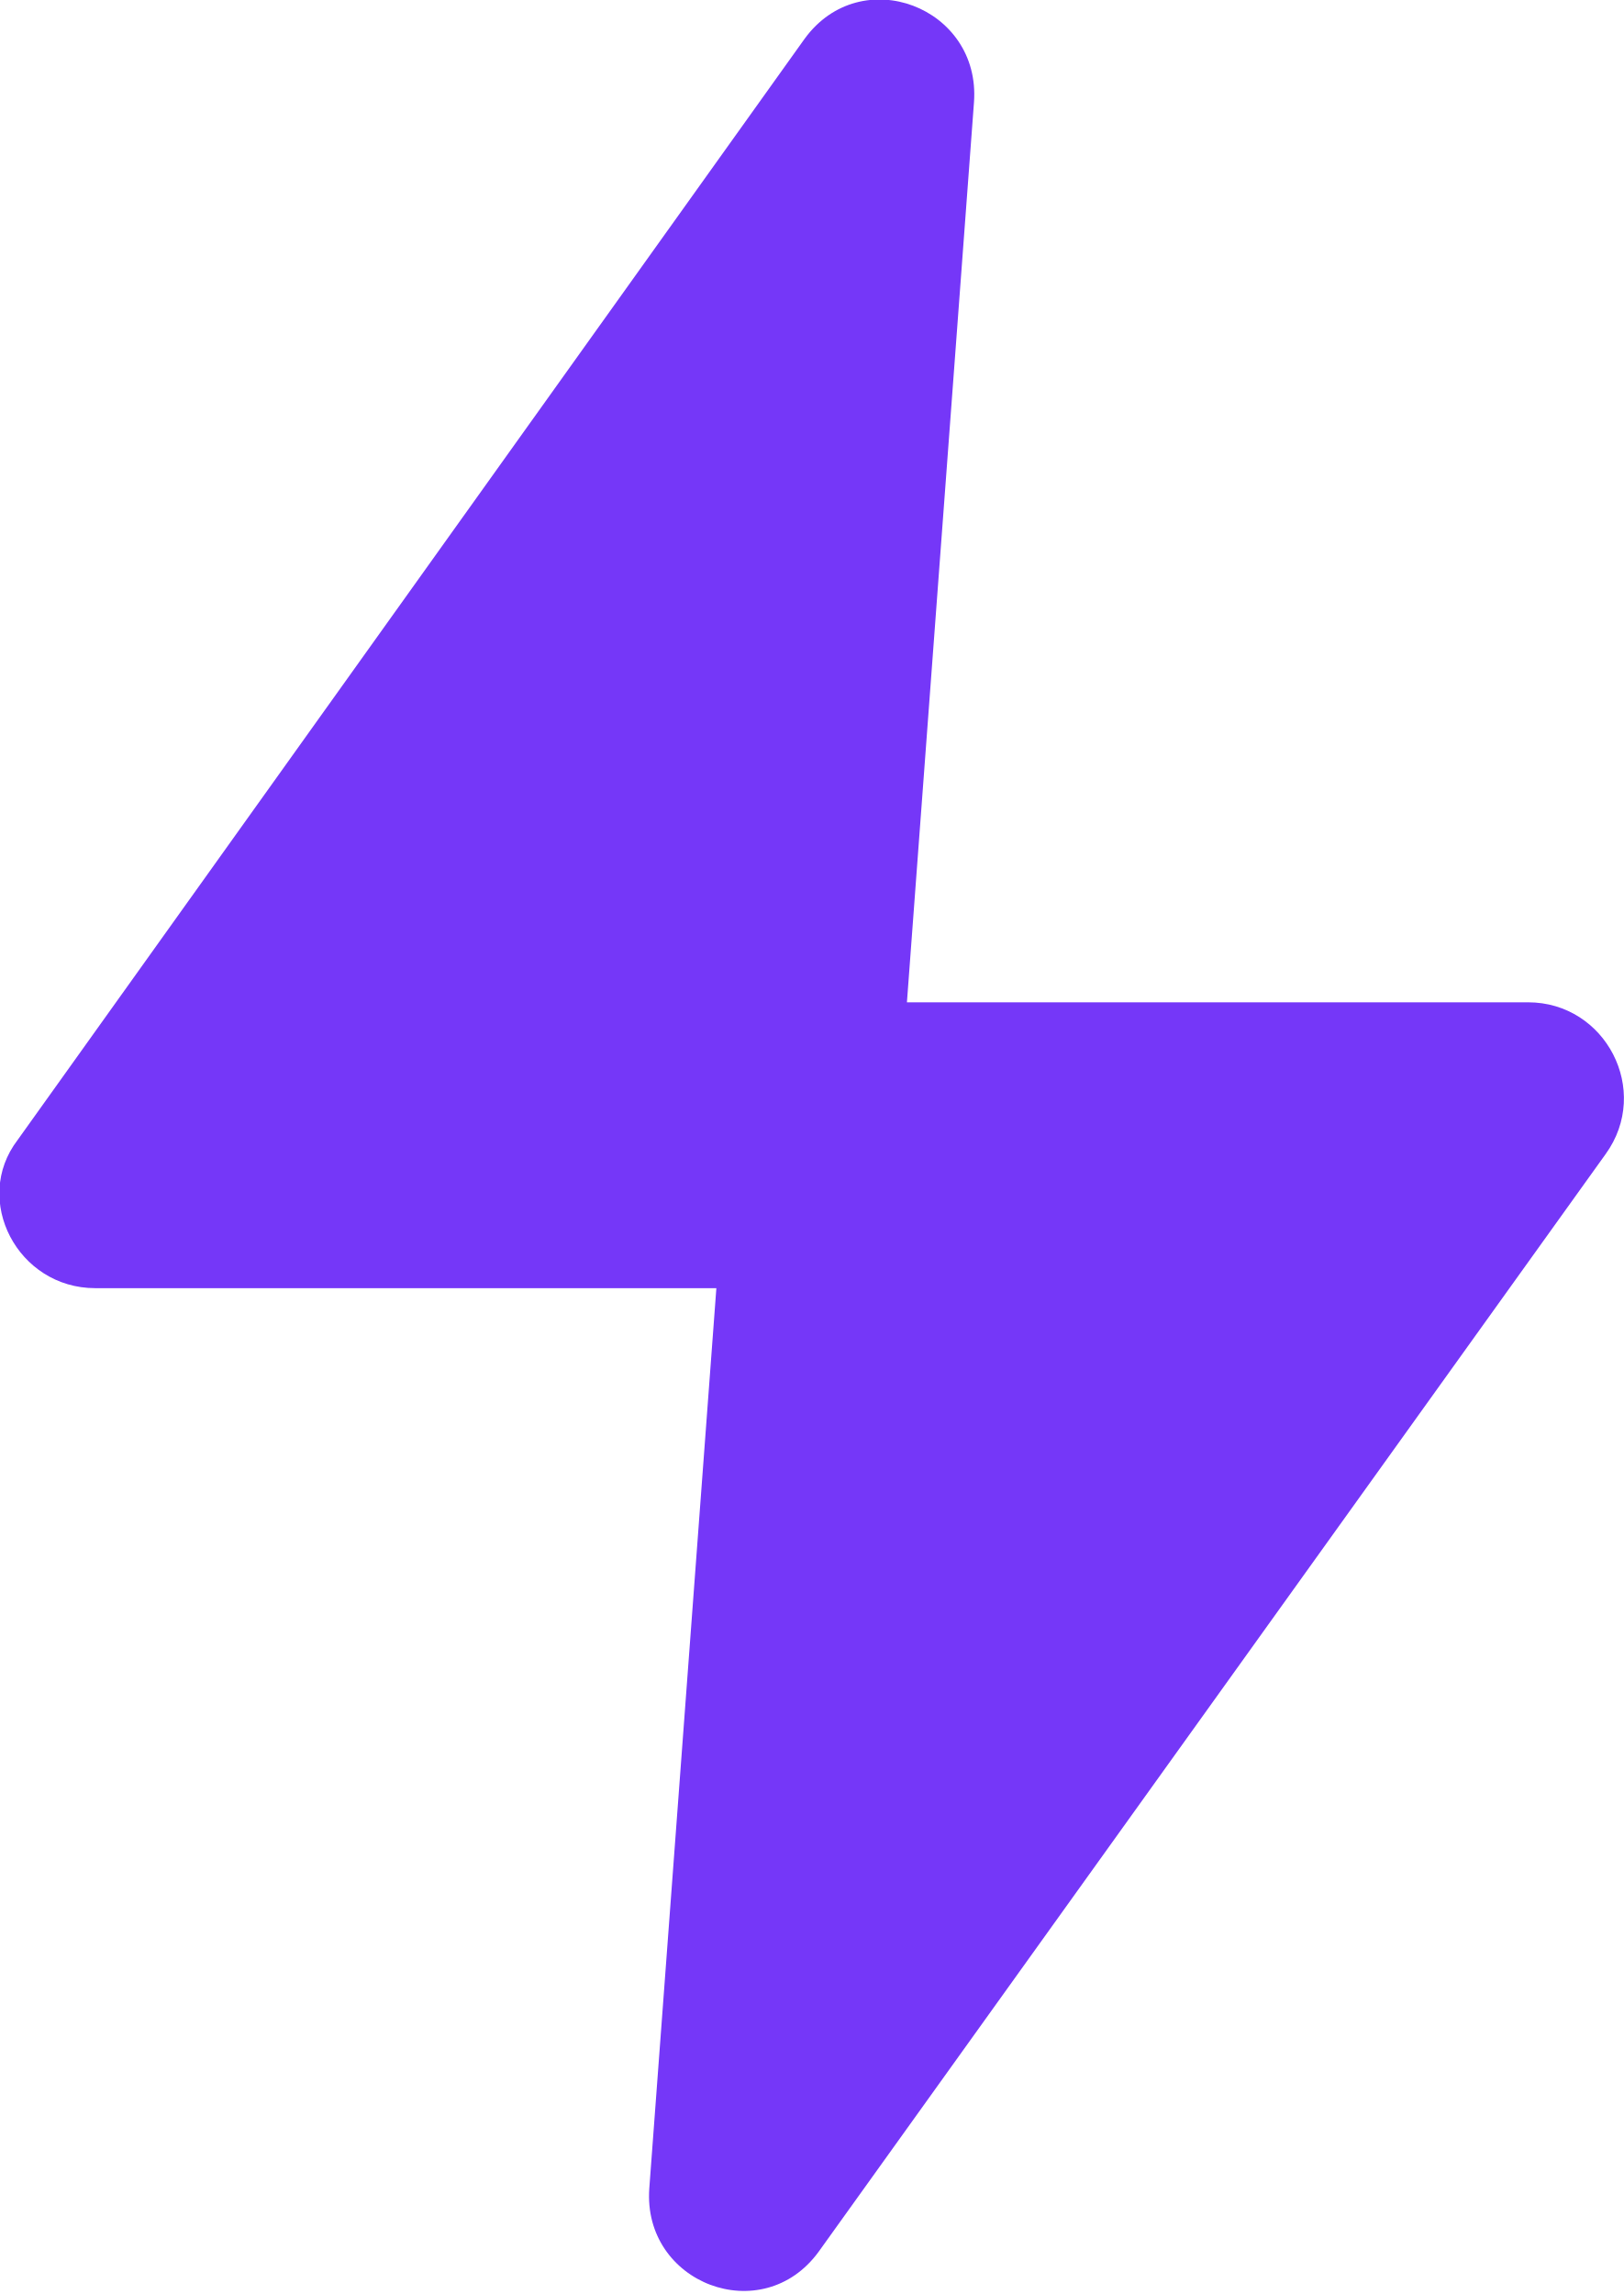
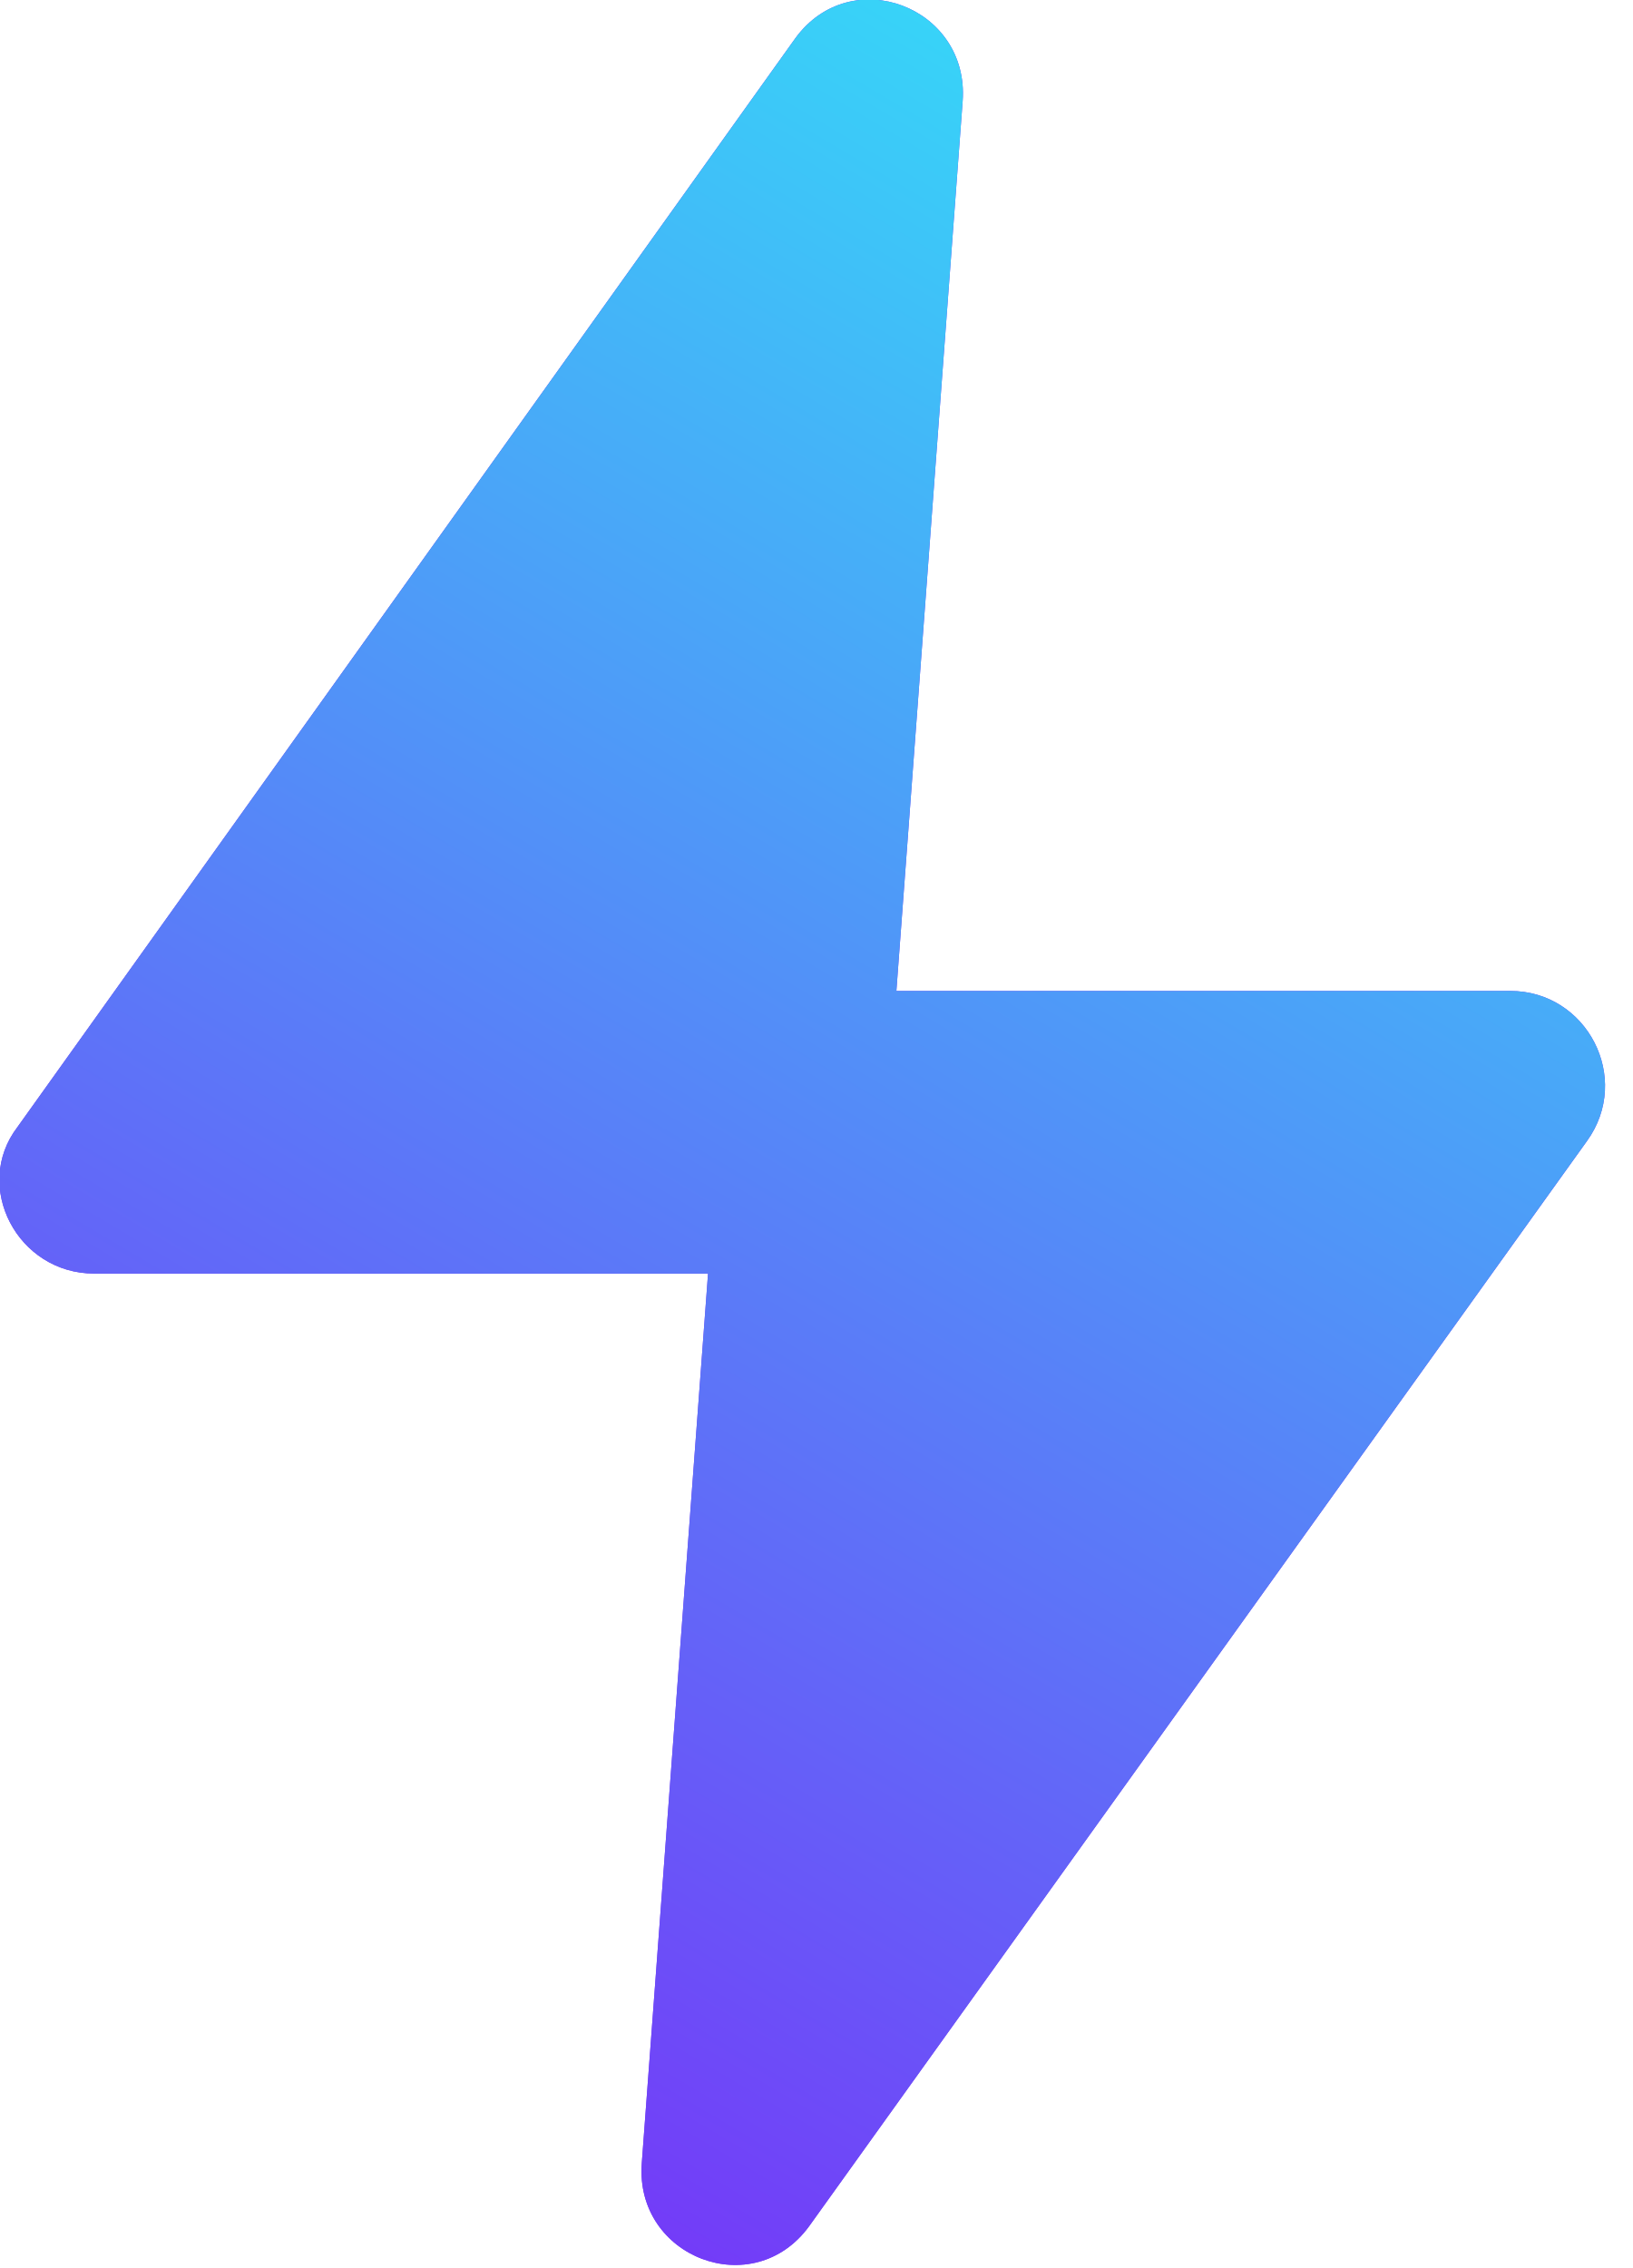
- <svg xmlns="http://www.w3.org/2000/svg" version="1.1" id="Layer_1" x="0px" y="0px" viewBox="0 0 46 65" style="enable-background:new 0 0 46 65;" xml:space="preserve">
-   <style type="text/css">
- 	.st0{fill:#7537F8;}
- </style>
-   <path class="st0" d="M2.7,36.5h17.6l-1.9,25.5c-0.2,2.7,3.2,4,4.8,1.8c8.1-11.3,22.3-31.1,22.3-31.1c1.3-1.8,0-4.3-2.2-4.3l-17.6,0  l1.9-25.5c0.2-2.7-3.2-4-4.8-1.8L0.5,32.3C-0.8,34,0.5,36.5,2.7,36.5z" />
+ <svg xmlns="http://www.w3.org/2000/svg" width="36" height="50" viewBox="0 0 36 50" fill="none">
+   <path d="M2.076 28.077H15.609L14.148 47.692C13.994 49.769 16.609 50.769 17.839 49.077C24.067 40.385 34.986 25.154 34.986 25.154C35.985 23.769 34.986 21.846 33.294 21.846H19.761L21.222 2.231C21.376 0.154 18.762 -0.846 17.531 0.846L0.385 24.846C-0.615 26.154 0.385 28.077 2.076 28.077Z" fill="#7537F8" />
+   <path d="M2.076 28.077H15.609L14.148 47.692C13.994 49.769 16.609 50.769 17.839 49.077C24.067 40.385 34.986 25.154 34.986 25.154C35.985 23.769 34.986 21.846 33.294 21.846H19.761L21.222 2.231C21.376 0.154 18.762 -0.846 17.531 0.846L0.385 24.846C-0.615 26.154 0.385 28.077 2.076 28.077Z" fill="url(#paint0_linear_602_332)" />
+   <defs>
+     <linearGradient id="paint0_linear_602_332" x1="7" y1="46.5" x2="31" y2="6" gradientUnits="userSpaceOnUse">
+       <stop stop-color="#7537F8" />
+       <stop offset="1" stop-color="#37D5F8" />
+     </linearGradient>
+   </defs>
</svg>
